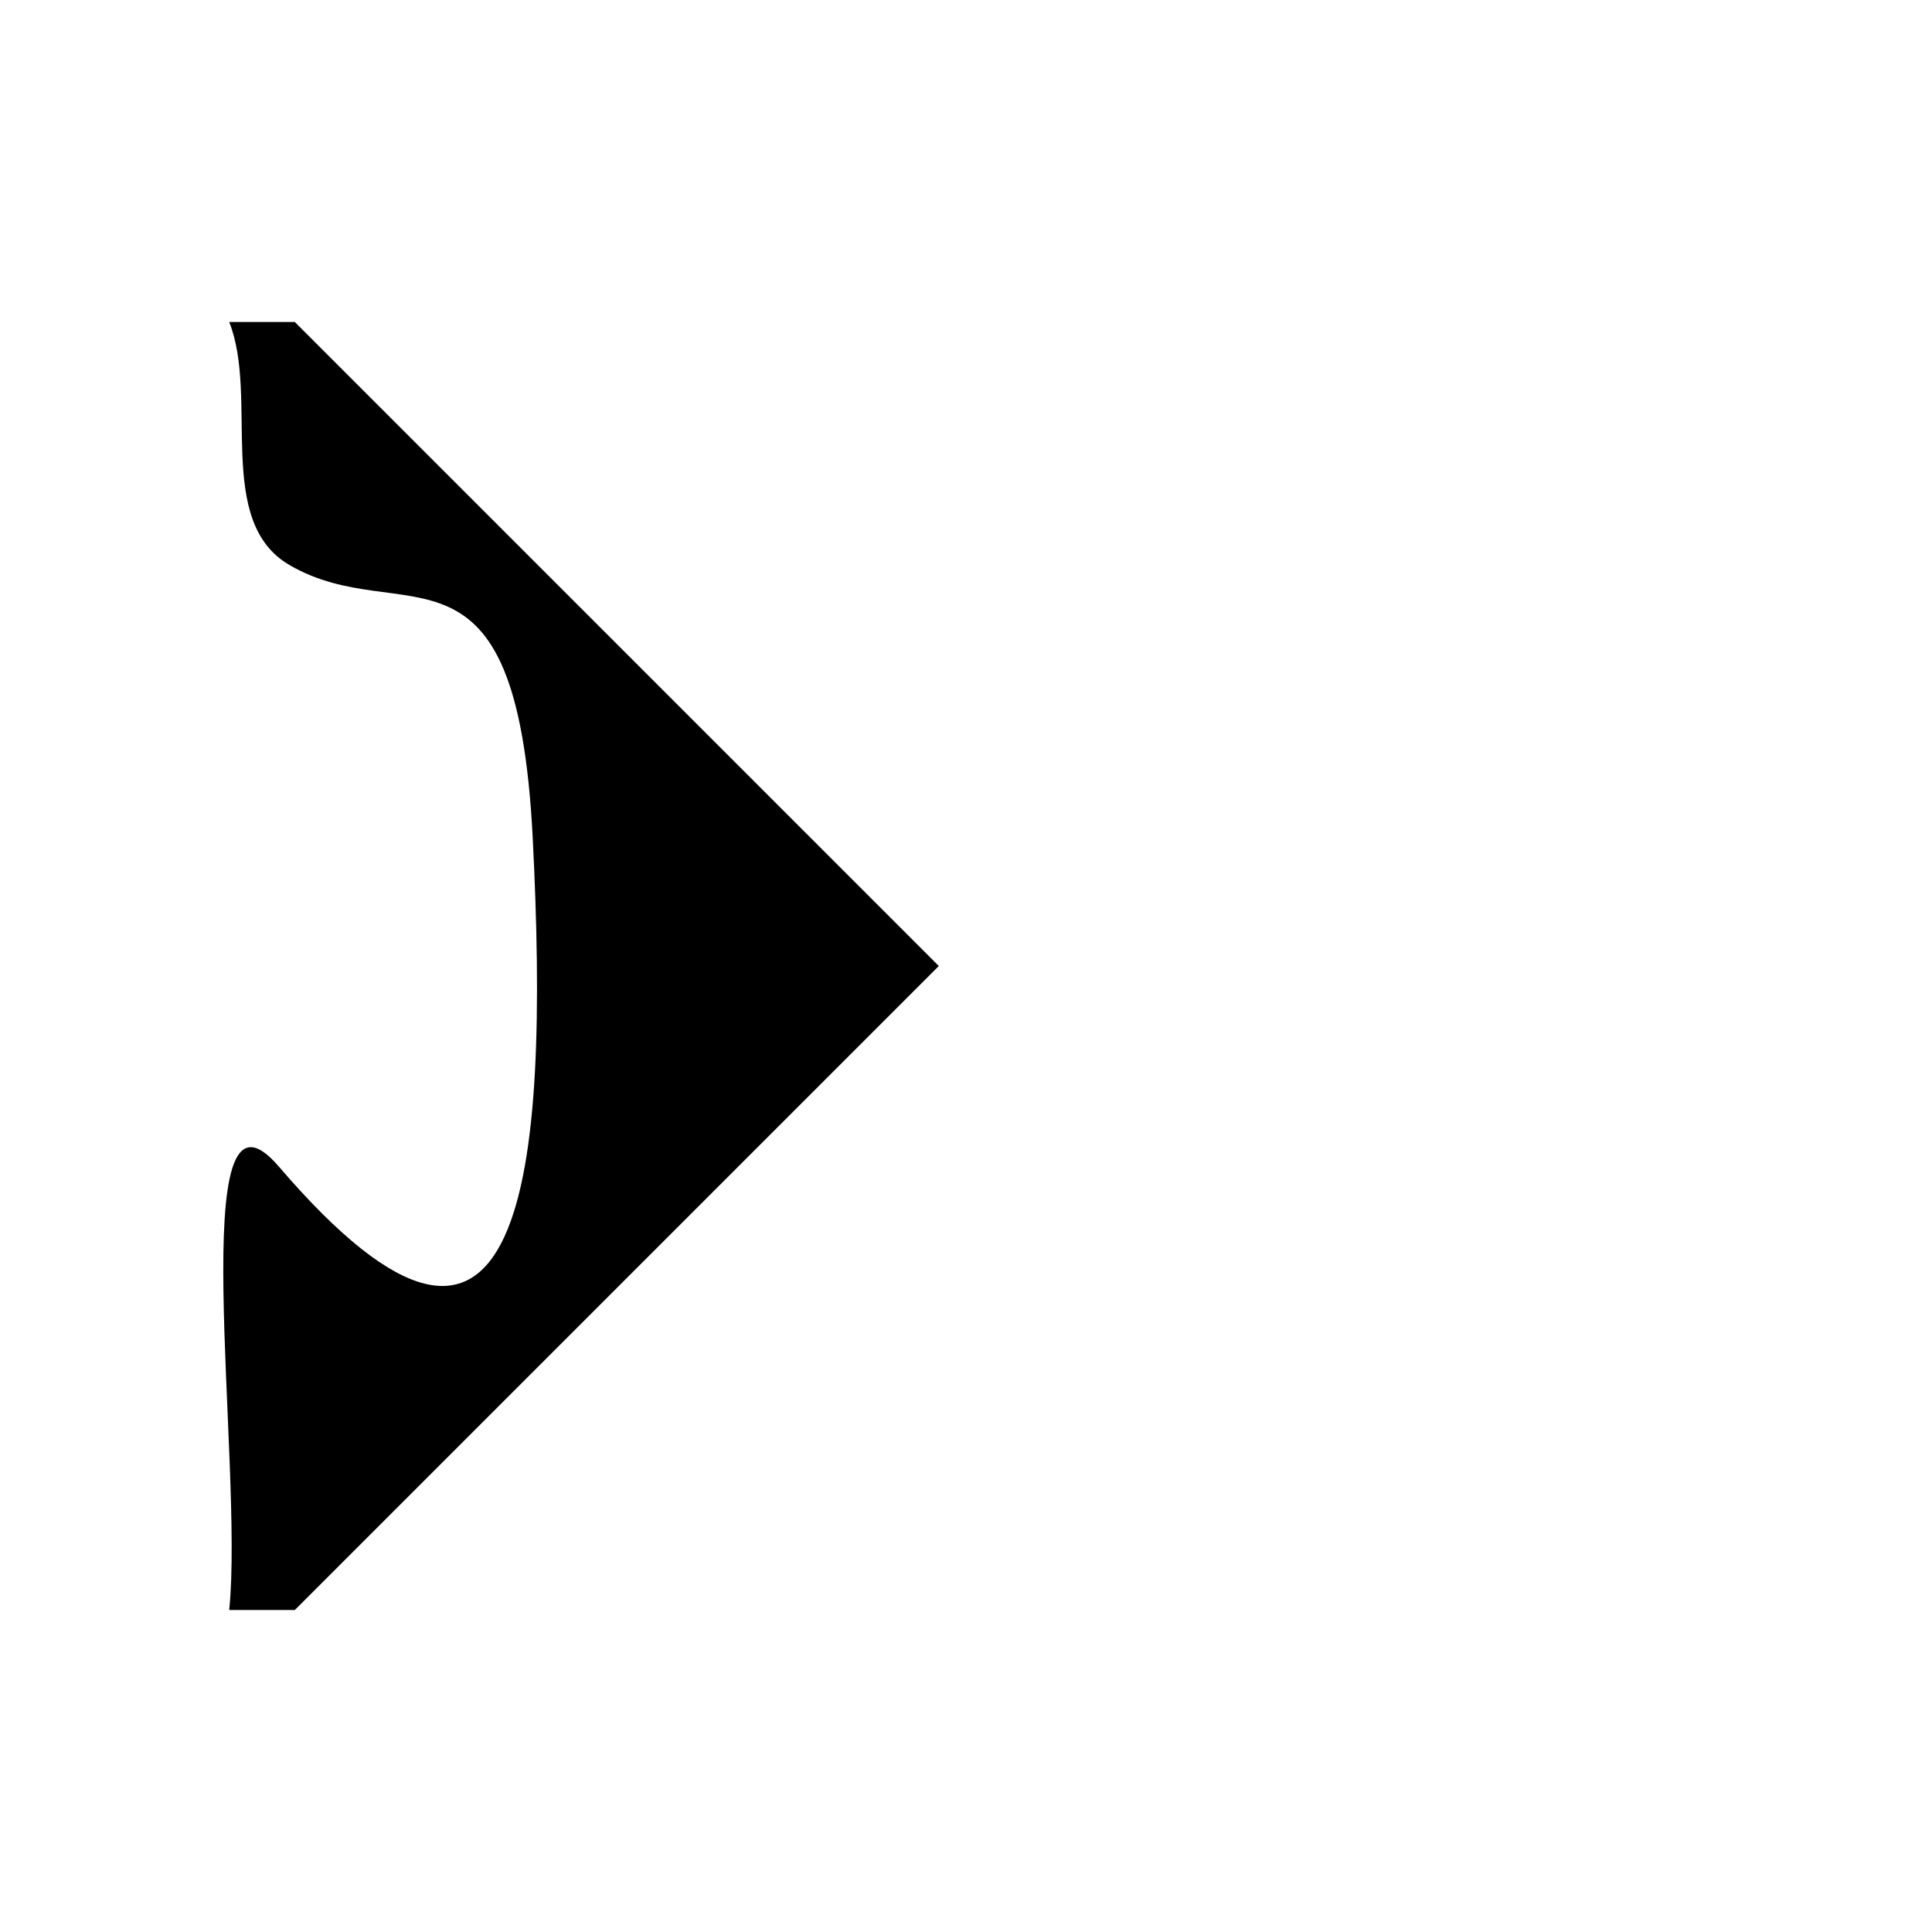
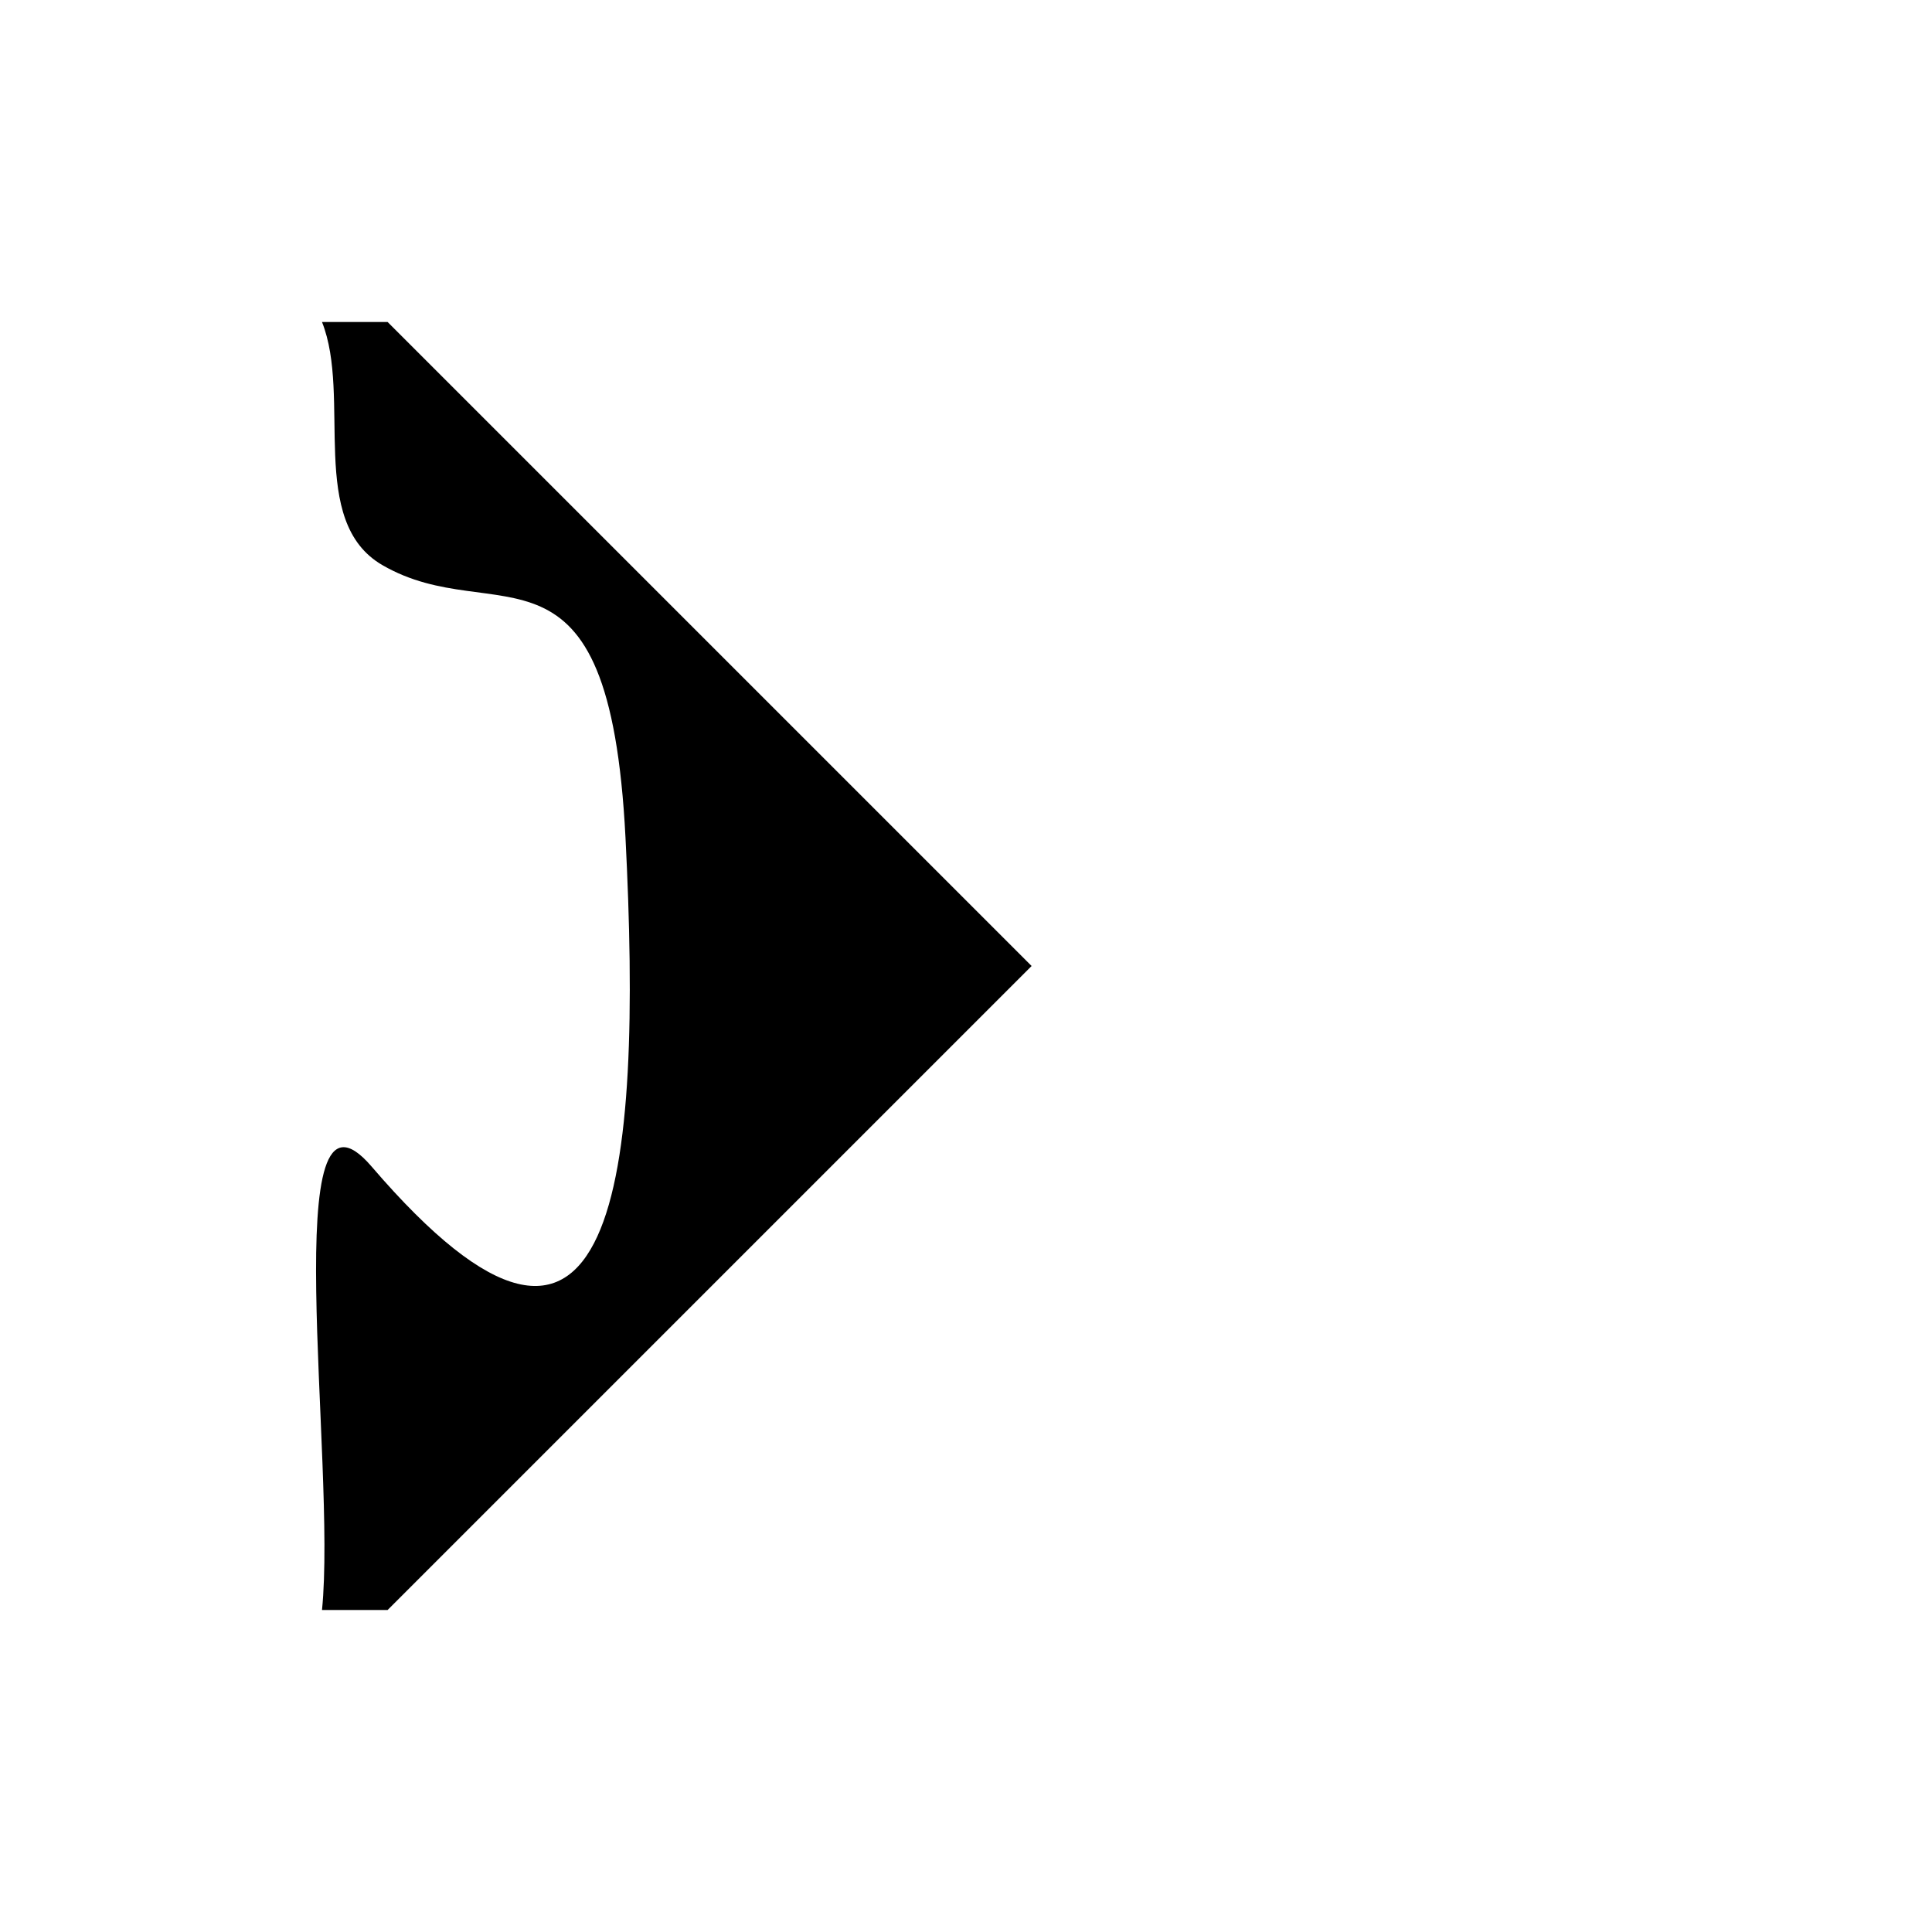
<svg xmlns="http://www.w3.org/2000/svg" version="1.0" width="150" height="150" id="svg2">
  <defs id="defs4">
    </defs>
-   <path style="fill:#000000;fill-opacity:1;stroke:none;stroke-width:2;stroke-linecap:round;stroke-linejoin:round;stroke-miterlimit:4;stroke-opacity:1" d="M 17.797,25 C 20.119,30.828 16.638,40.485 22.484,43.875 C 31.342,49.012 40.097,40.292 41.359,65.031 C 42.699,91.305 40.753,112.838 21.64,90.562 C 14.164,81.849 18.95,113.593 17.797,125 L 22.89,125 L 72.89,75 L 22.89,25 L 17.797,25 z" id="path2457" />
+   <path d="M 25,25 C 27.323,30.828 23.841,40.485 29.688,43.875 C 38.546,49.012 47.3,40.292 48.563,65.031 C 49.903,91.305 47.956,112.838 28.844,90.562 C 21.368,81.849 26.153,113.593 25,125 L 30.094,125 L 80.094,75 L 30.094,25 L 25,25 z " style="fill:#000000;fill-opacity:1;stroke:none;stroke-width:2;stroke-linecap:round;stroke-linejoin:round;stroke-miterlimit:4;stroke-opacity:1" id="path2457" />
</svg>
